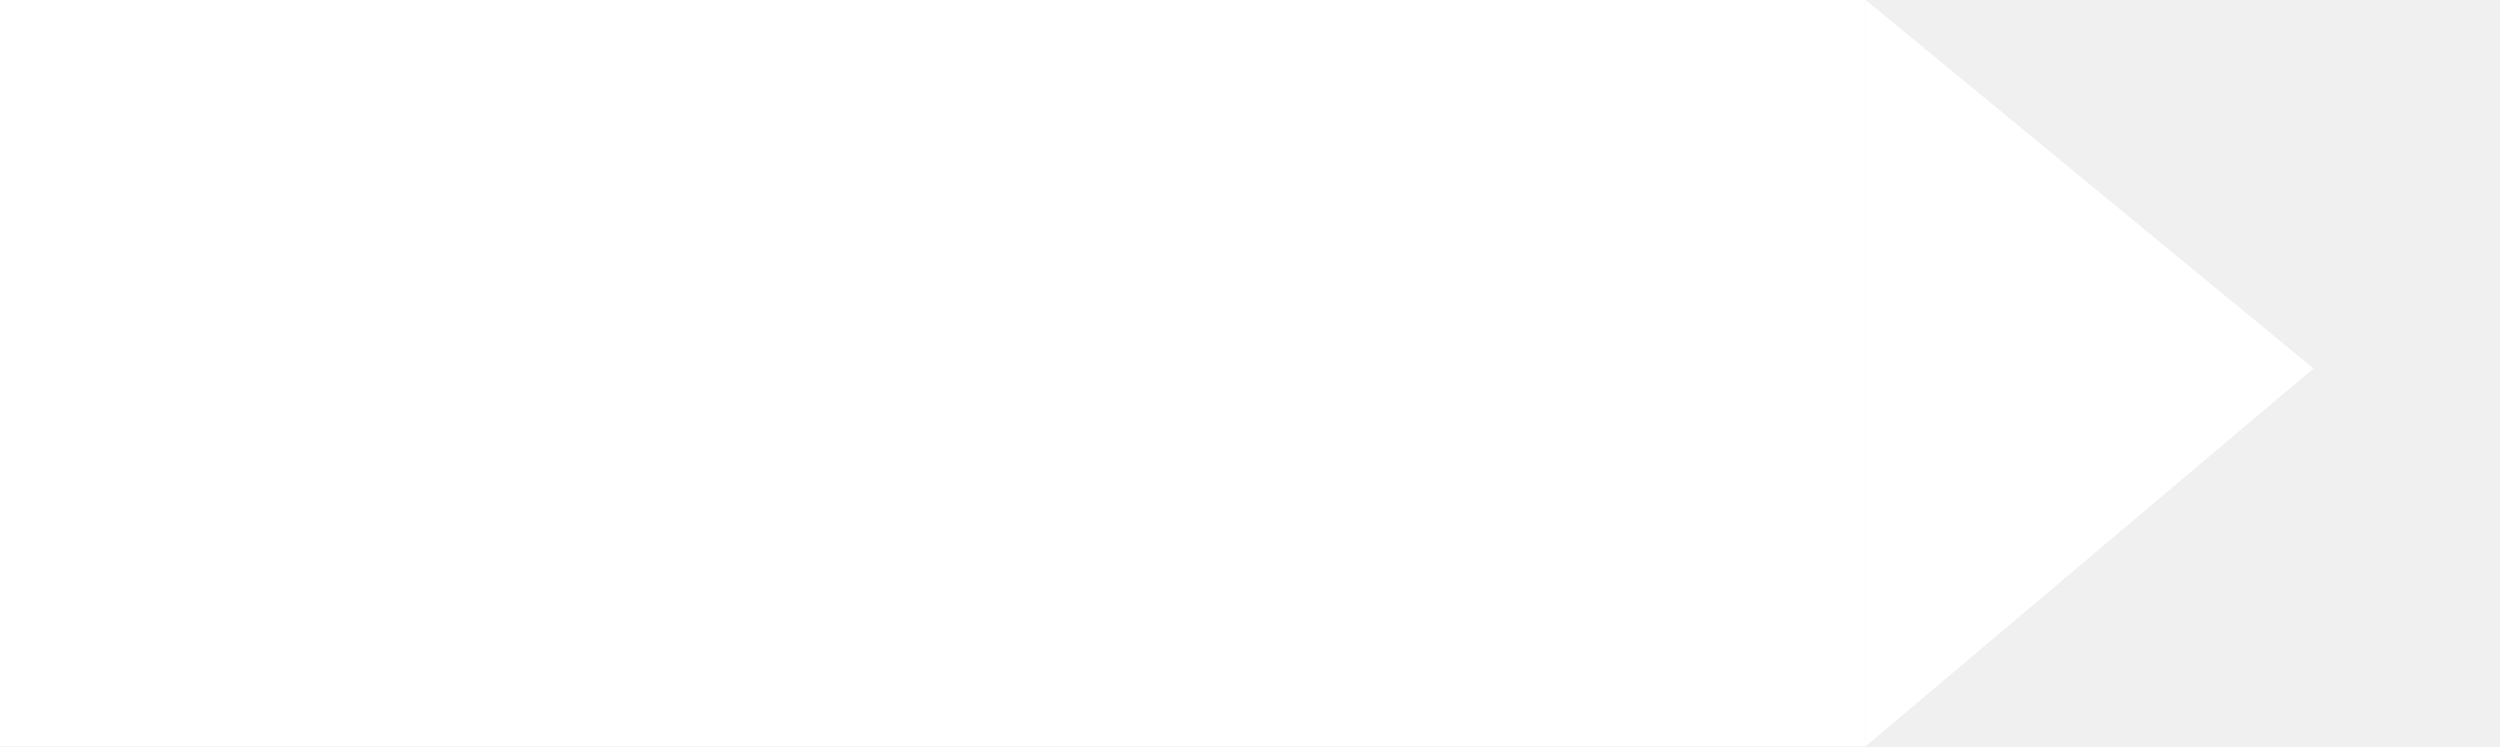
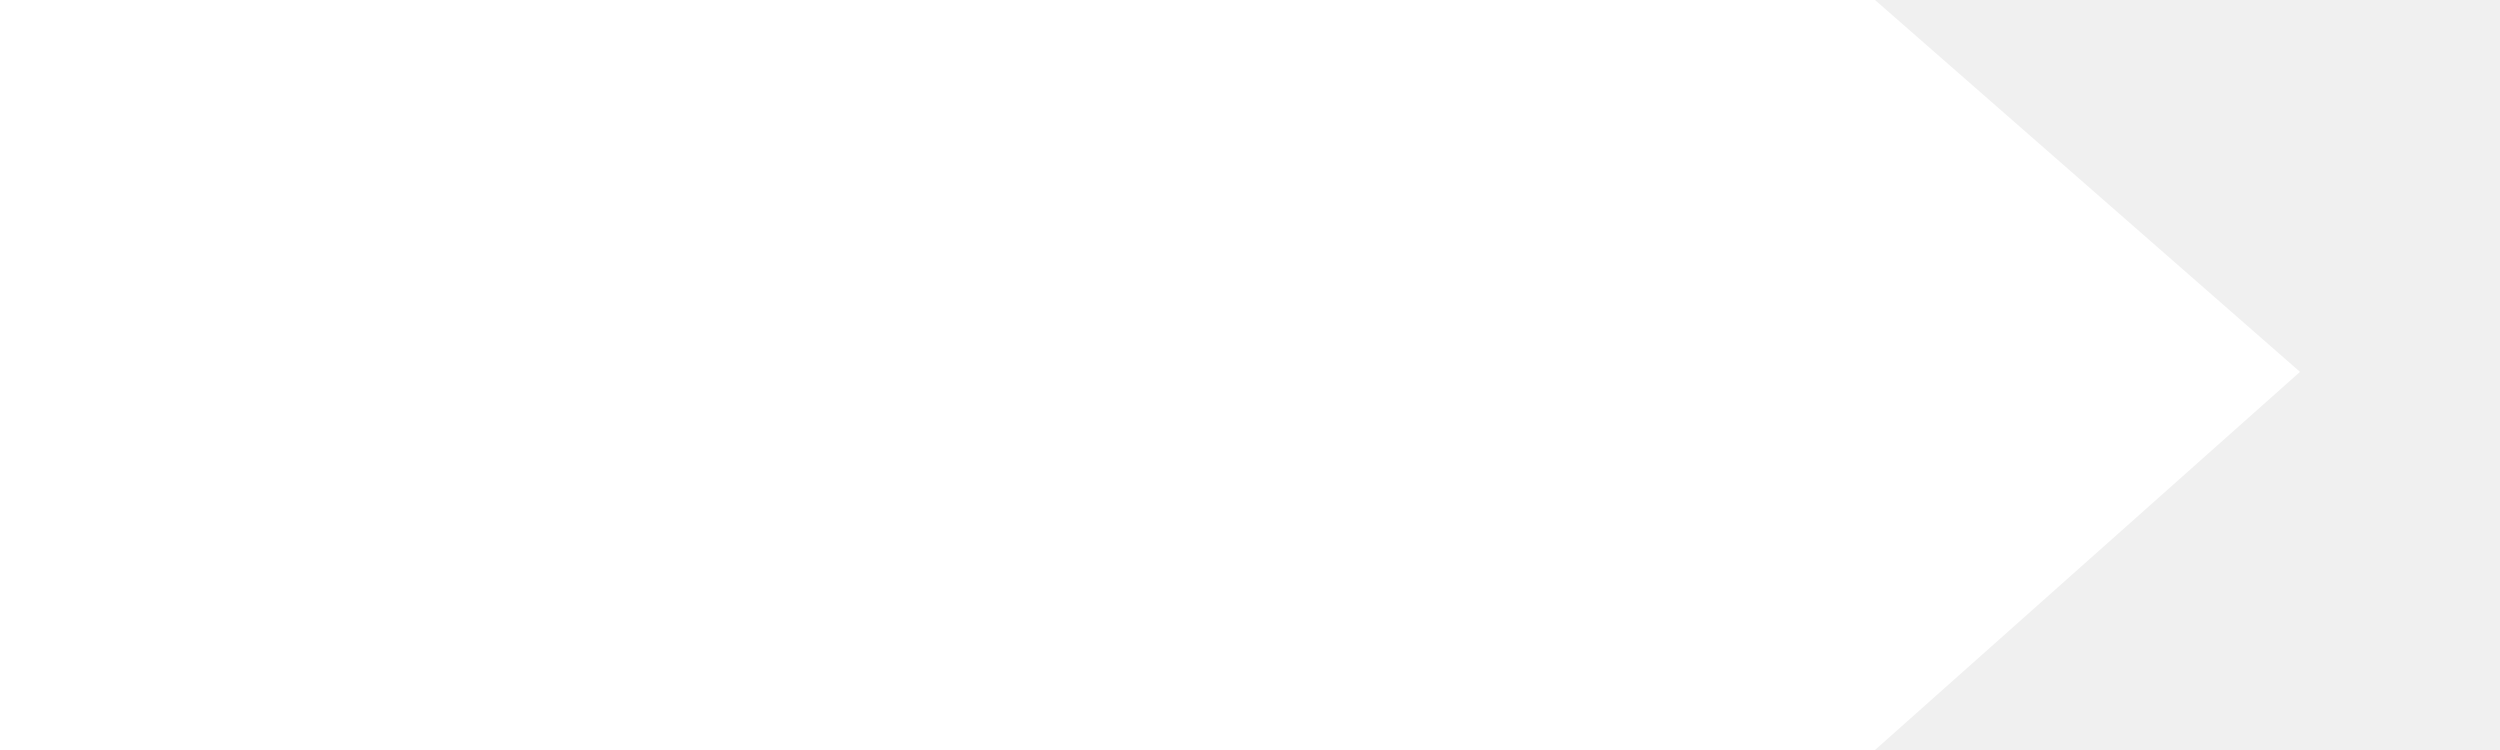
- <svg xmlns="http://www.w3.org/2000/svg" width="268" height="80" viewBox="0 0 268 80" fill="none">
-   <path d="M0 0H200V80H0V0Z" fill="white" />
-   <path d="M248 39.5L200 80V0L248 39.5Z" fill="white" />
+ <svg xmlns="http://www.w3.org/2000/svg" width="400" height="120" viewBox="0 0 400 120" fill="none">
+   <path d="M0 0H300V120H0V0Z" fill="white" />
+   <path d="M368 59.5L300 120V0L368 59.5Z" fill="white" />
</svg>
